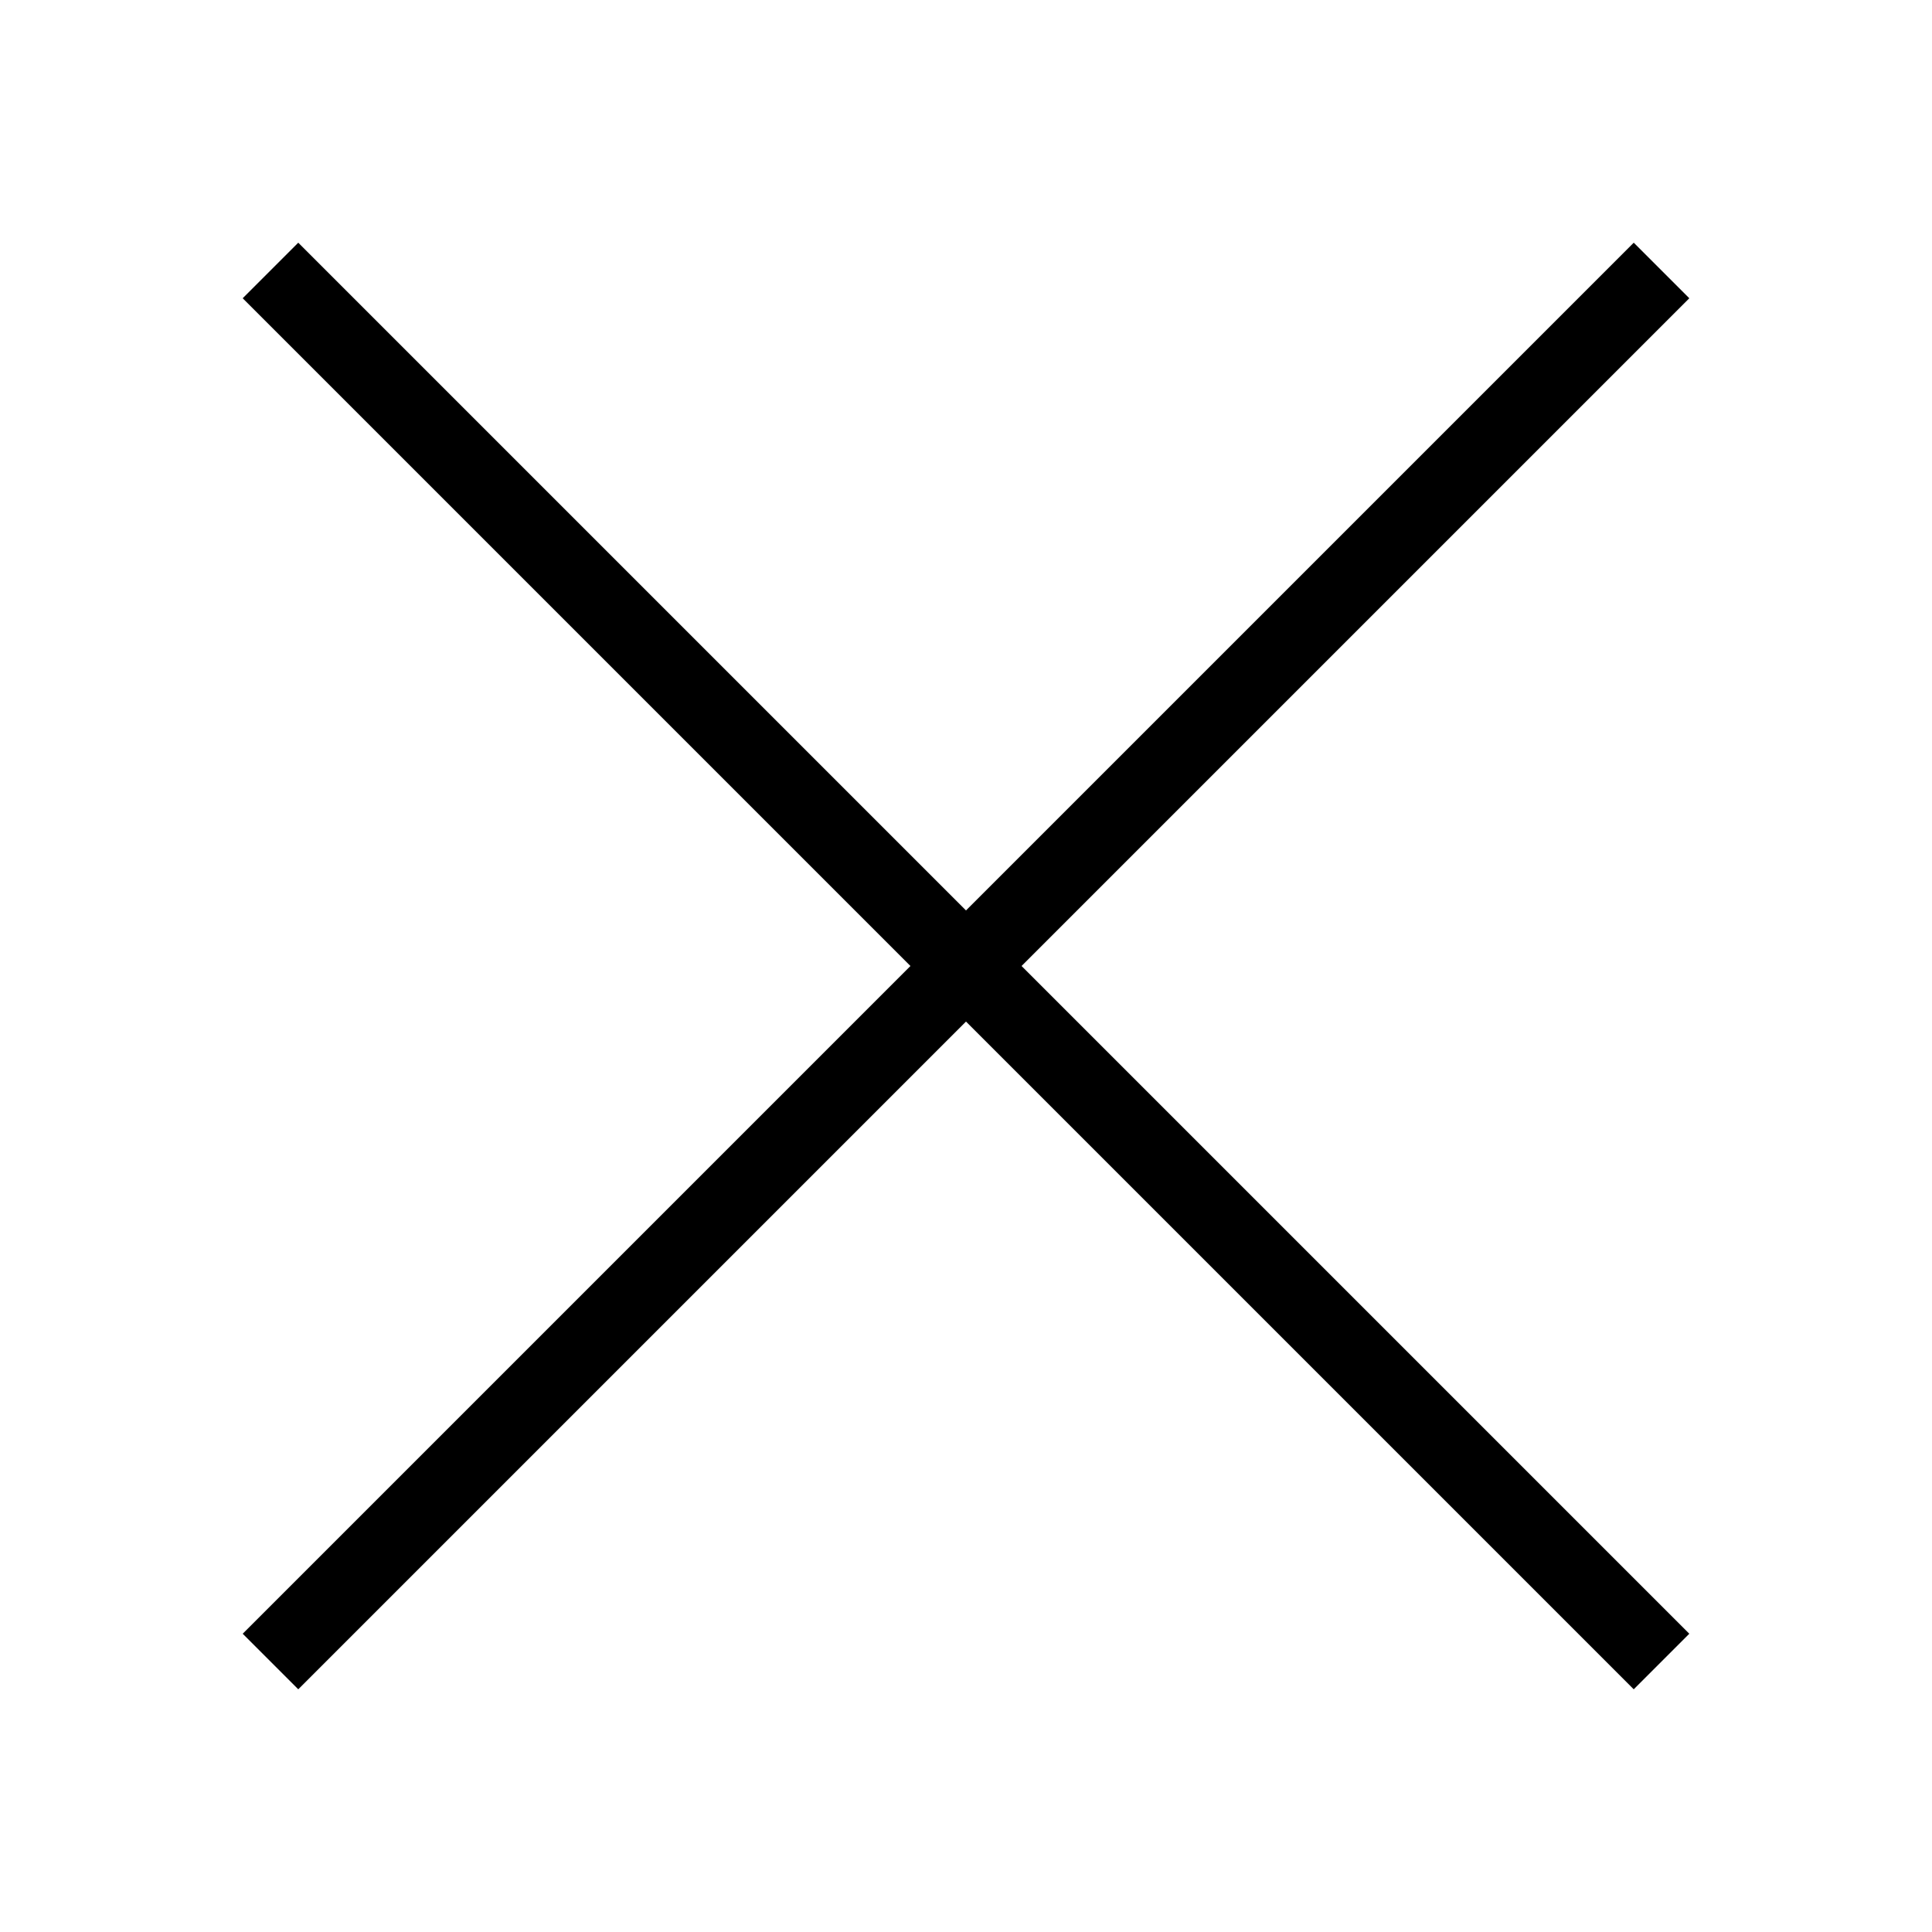
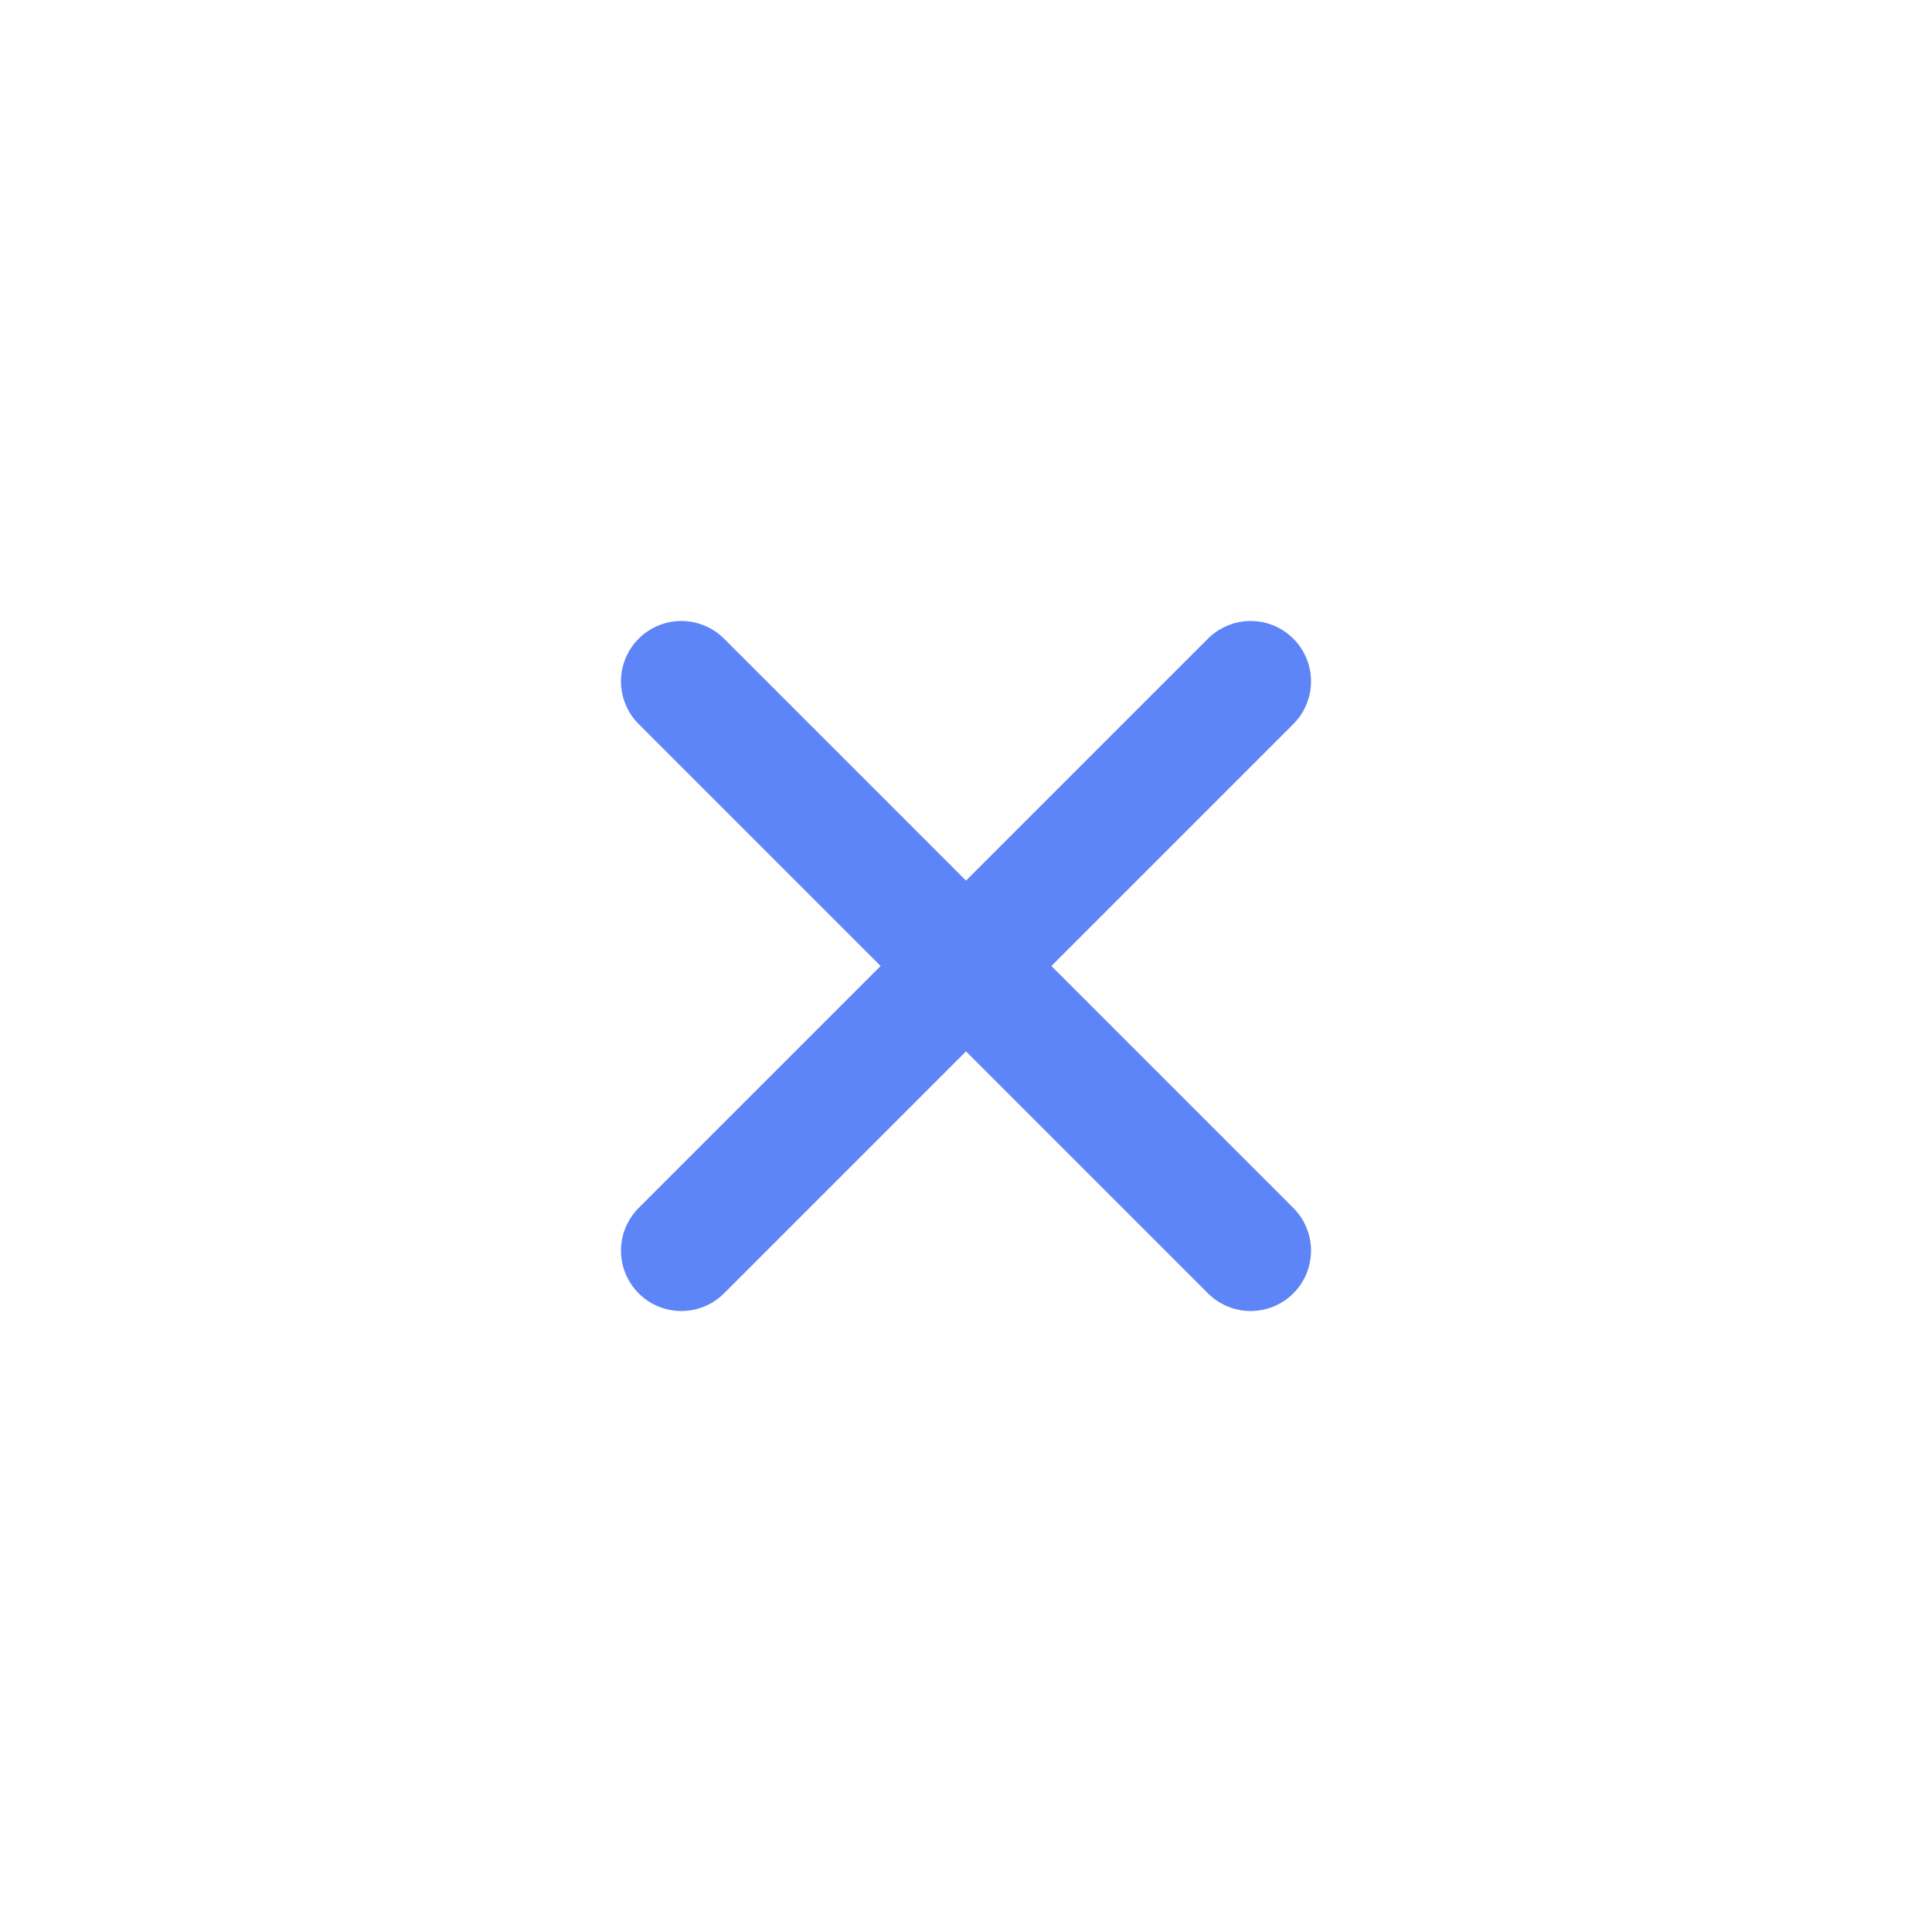
- <svg xmlns="http://www.w3.org/2000/svg" viewBox="0 0 50 50" width="50px" height="50px">
-   <path d="M 7.719 6.281 L 6.281 7.719 L 23.562 25 L 6.281 42.281 L 7.719 43.719 L 25 26.438 L 42.281 43.719 L 43.719 42.281 L 26.438 25 L 43.719 7.719 L 42.281 6.281 L 25 23.562 Z" />
+ <svg xmlns="http://www.w3.org/2000/svg" viewBox="0 0 24 24" fill="none">
+   <path d="M8.464 15.536L15.536 8.464" stroke="#5E85F8" stroke-width="1.5" stroke-linecap="round" />
+   <path d="M8.464 8.464L15.536 15.536" stroke="#5E85F8" stroke-width="1.5" stroke-linecap="round" />
</svg>
